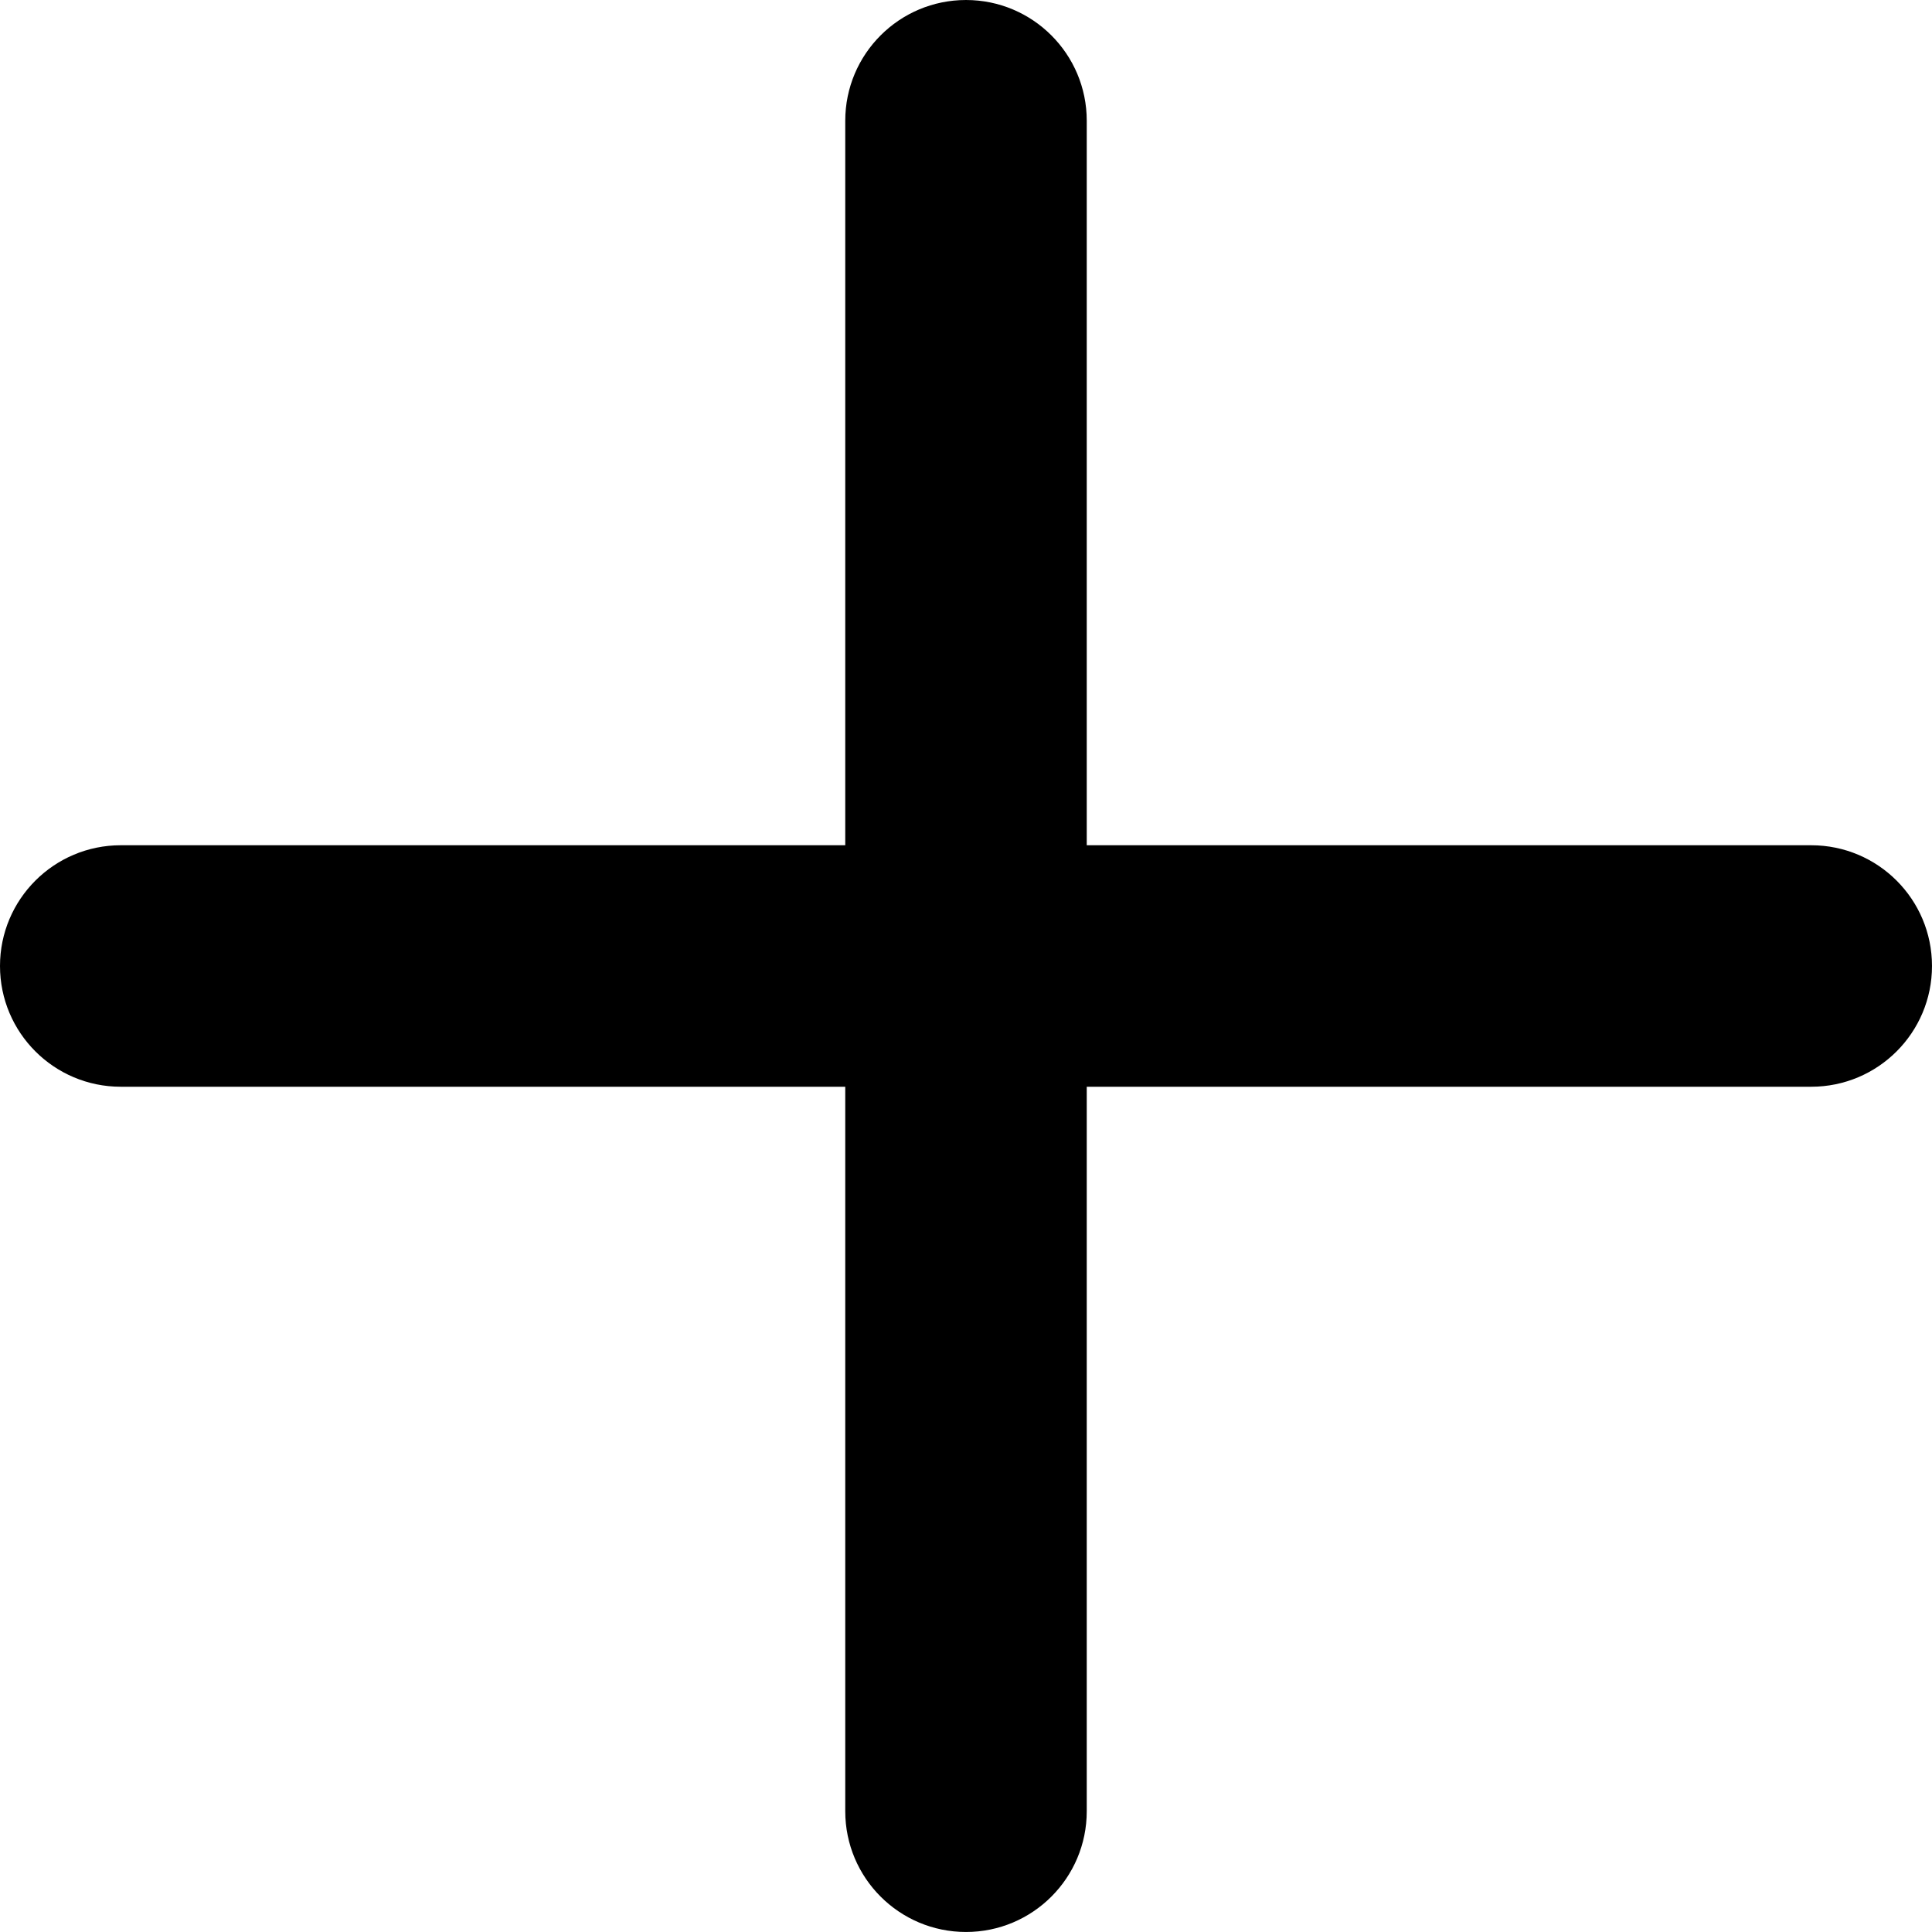
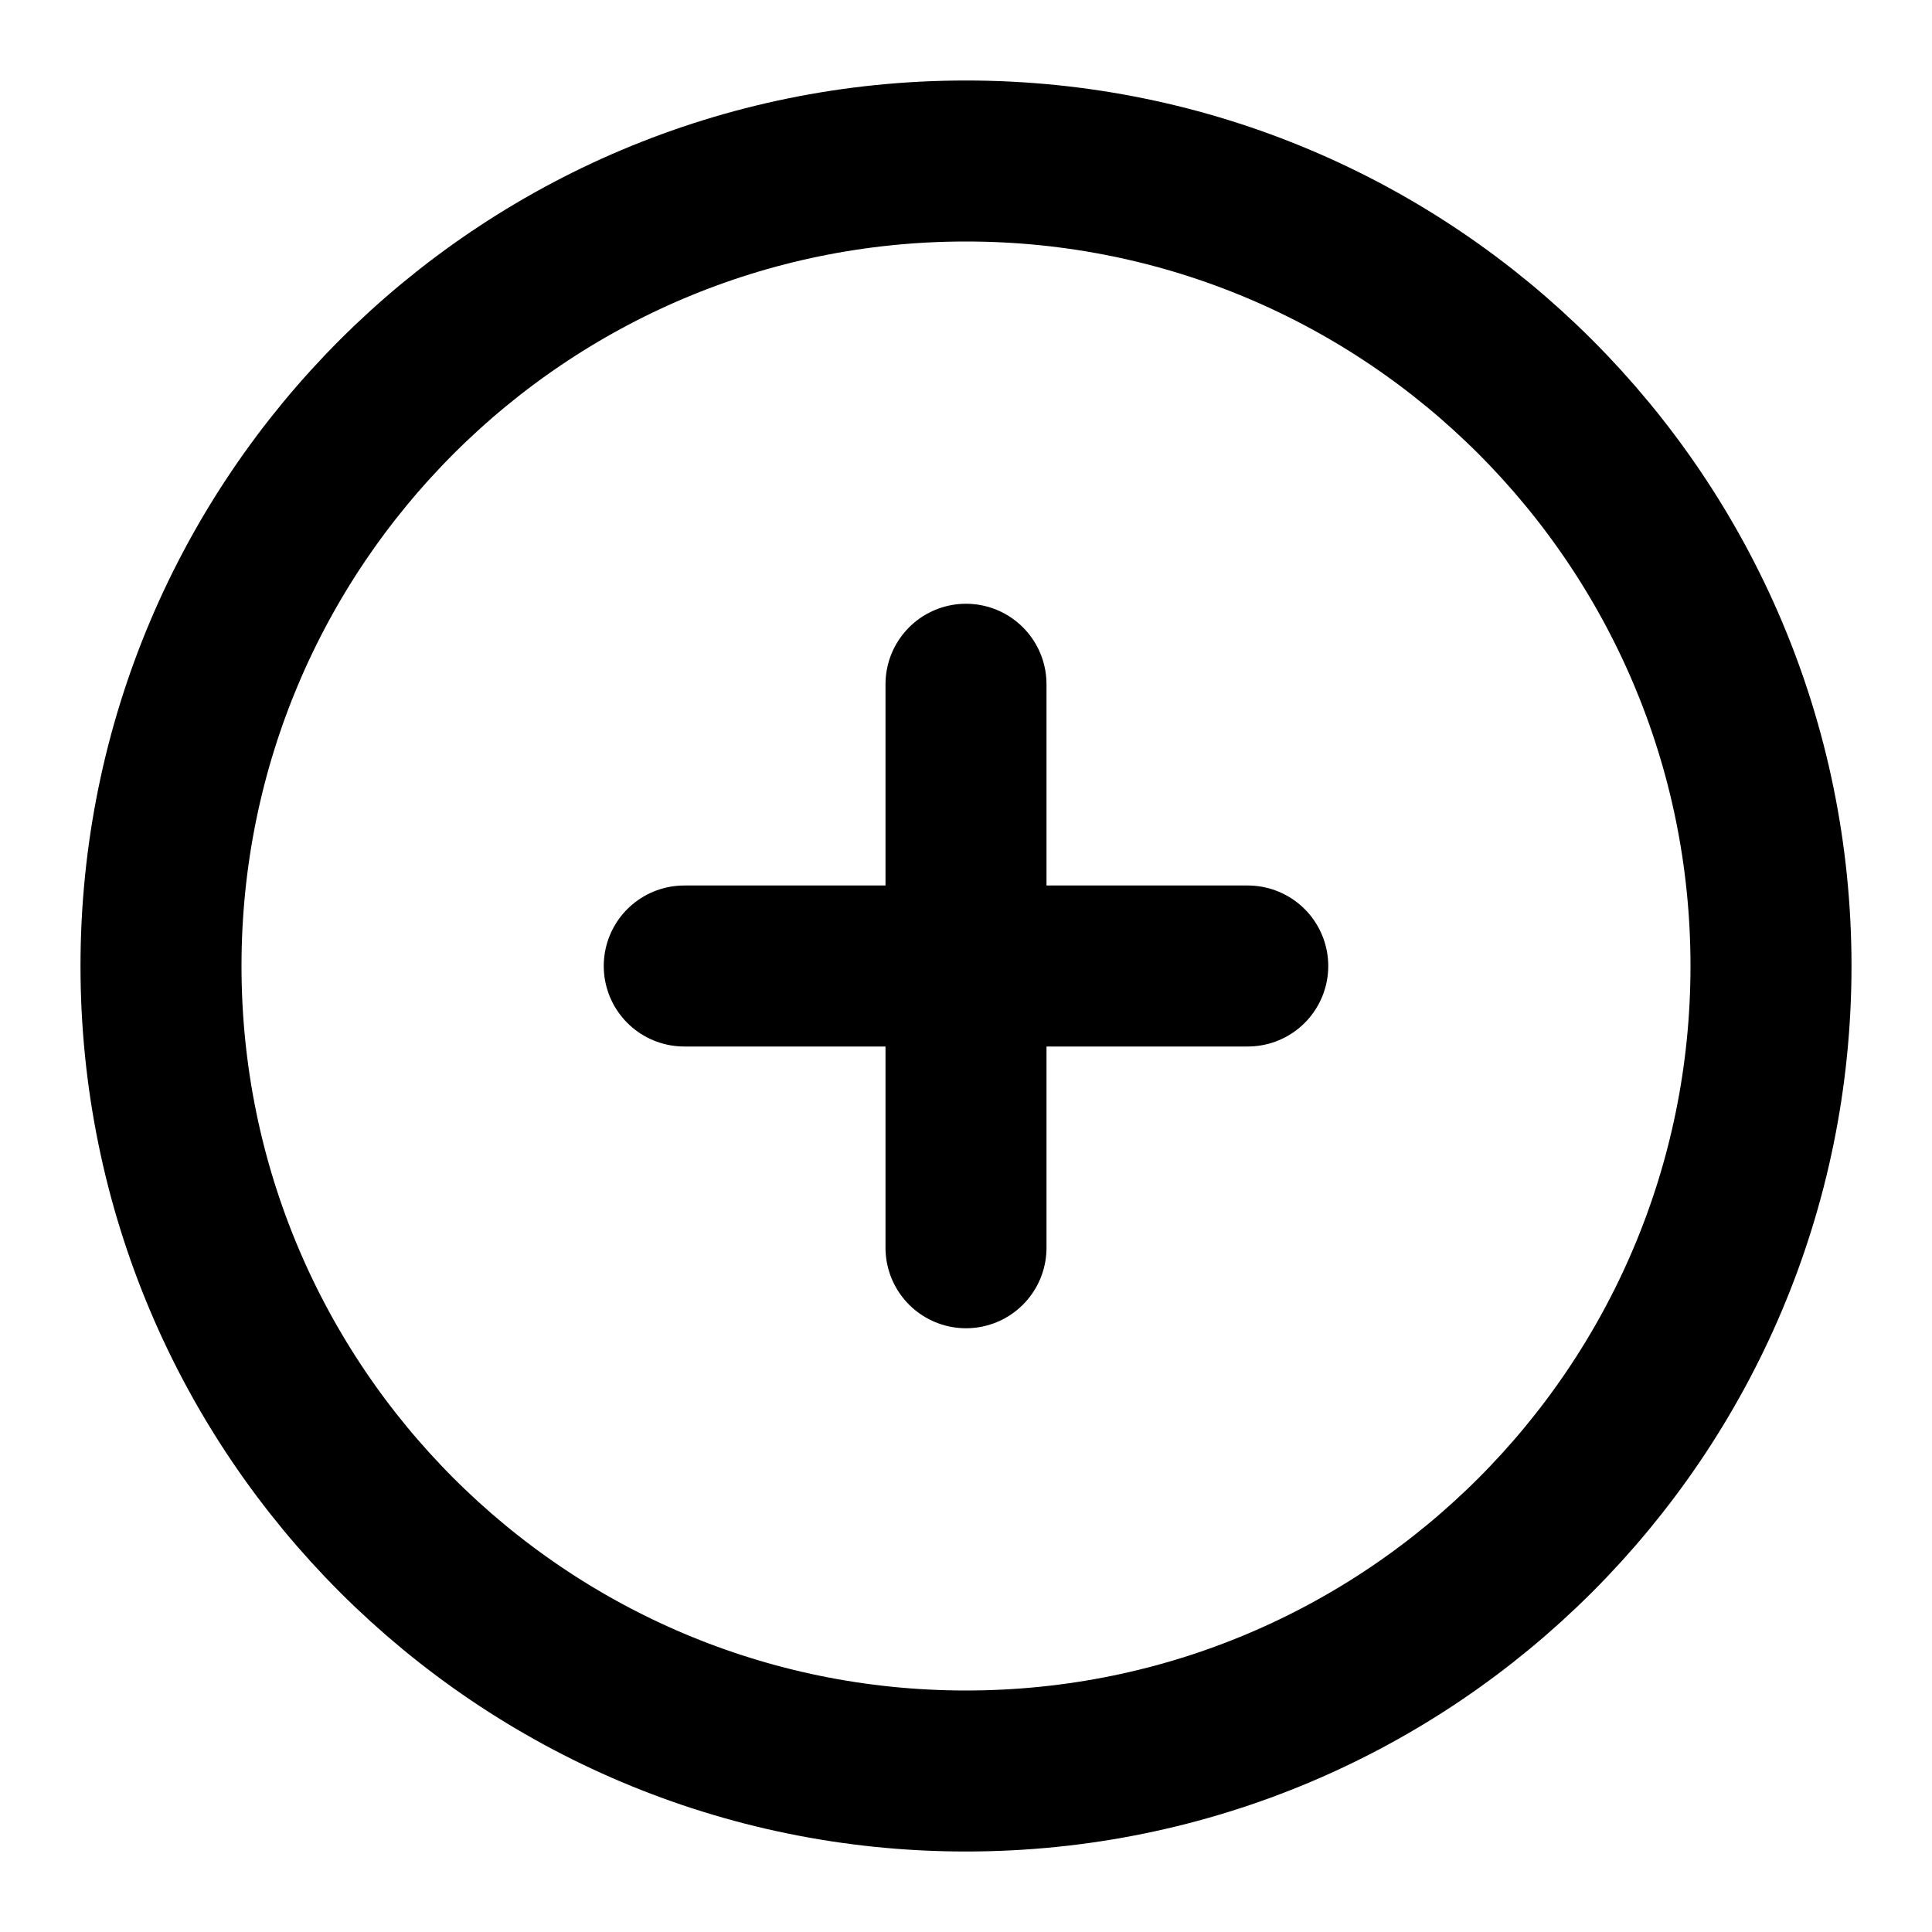
- <svg xmlns="http://www.w3.org/2000/svg" version="1.1" id="Capa_1" x="0px" y="0px" viewBox="0 0 286.376 286.376" style="enable-background:new 0 0 286.376 286.376;" xml:space="preserve">
-   <g id="Add">
-     <path fill="#000" style="fill-rule:evenodd;clip-rule:evenodd;" d="M268.477,125.29H161.086V17.899c0-9.885-8.013-17.898-17.898-17.898   s-17.898,8.013-17.898,17.898v107.39H17.9c-9.885,0-17.9,8.013-17.9,17.898c0,9.885,8.015,17.898,17.9,17.898h107.39v107.39   c0,9.885,8.013,17.898,17.898,17.898s17.898-8.013,17.898-17.898v-107.39h107.391c9.885,0,17.898-8.014,17.898-17.898   C286.376,133.303,278.362,125.29,268.477,125.29z" />
+ <svg xmlns="http://www.w3.org/2000/svg" height="800px" viewBox="0 0 24 24" width="800px">
+   <g id="Complete">
+     <g id="add-circle">
+       <g>
+         <circle cx="12" cy="12" data-name="--Circle" fill="none" id="_--Circle" r="10" stroke="#000000" stroke-linecap="round" stroke-linejoin="round" stroke-width="2" />
+         <line fill="none" stroke="#000000" stroke-linecap="round" stroke-linejoin="round" stroke-width="2" x1="15.5" x2="8.5" y1="12" y2="12" />
+         <line fill="none" stroke="#000000" stroke-linecap="round" stroke-linejoin="round" stroke-width="2" x1="12" x2="12" y1="15.5" y2="8.5" />
+       </g>
+     </g>
  </g>
-   <g>
- </g>
-   <g>
- </g>
-   <g>
- </g>
-   <g>
- </g>
-   <g>
- </g>
-   <g>
- </g>
-   <g>
- </g>
-   <g>
- </g>
-   <g>
- </g>
-   <g>
- </g>
-   <g>
- </g>
-   <g>
- </g>
-   <g>
- </g>
-   <g>
- </g>
-   <g>
- </g>
</svg>
